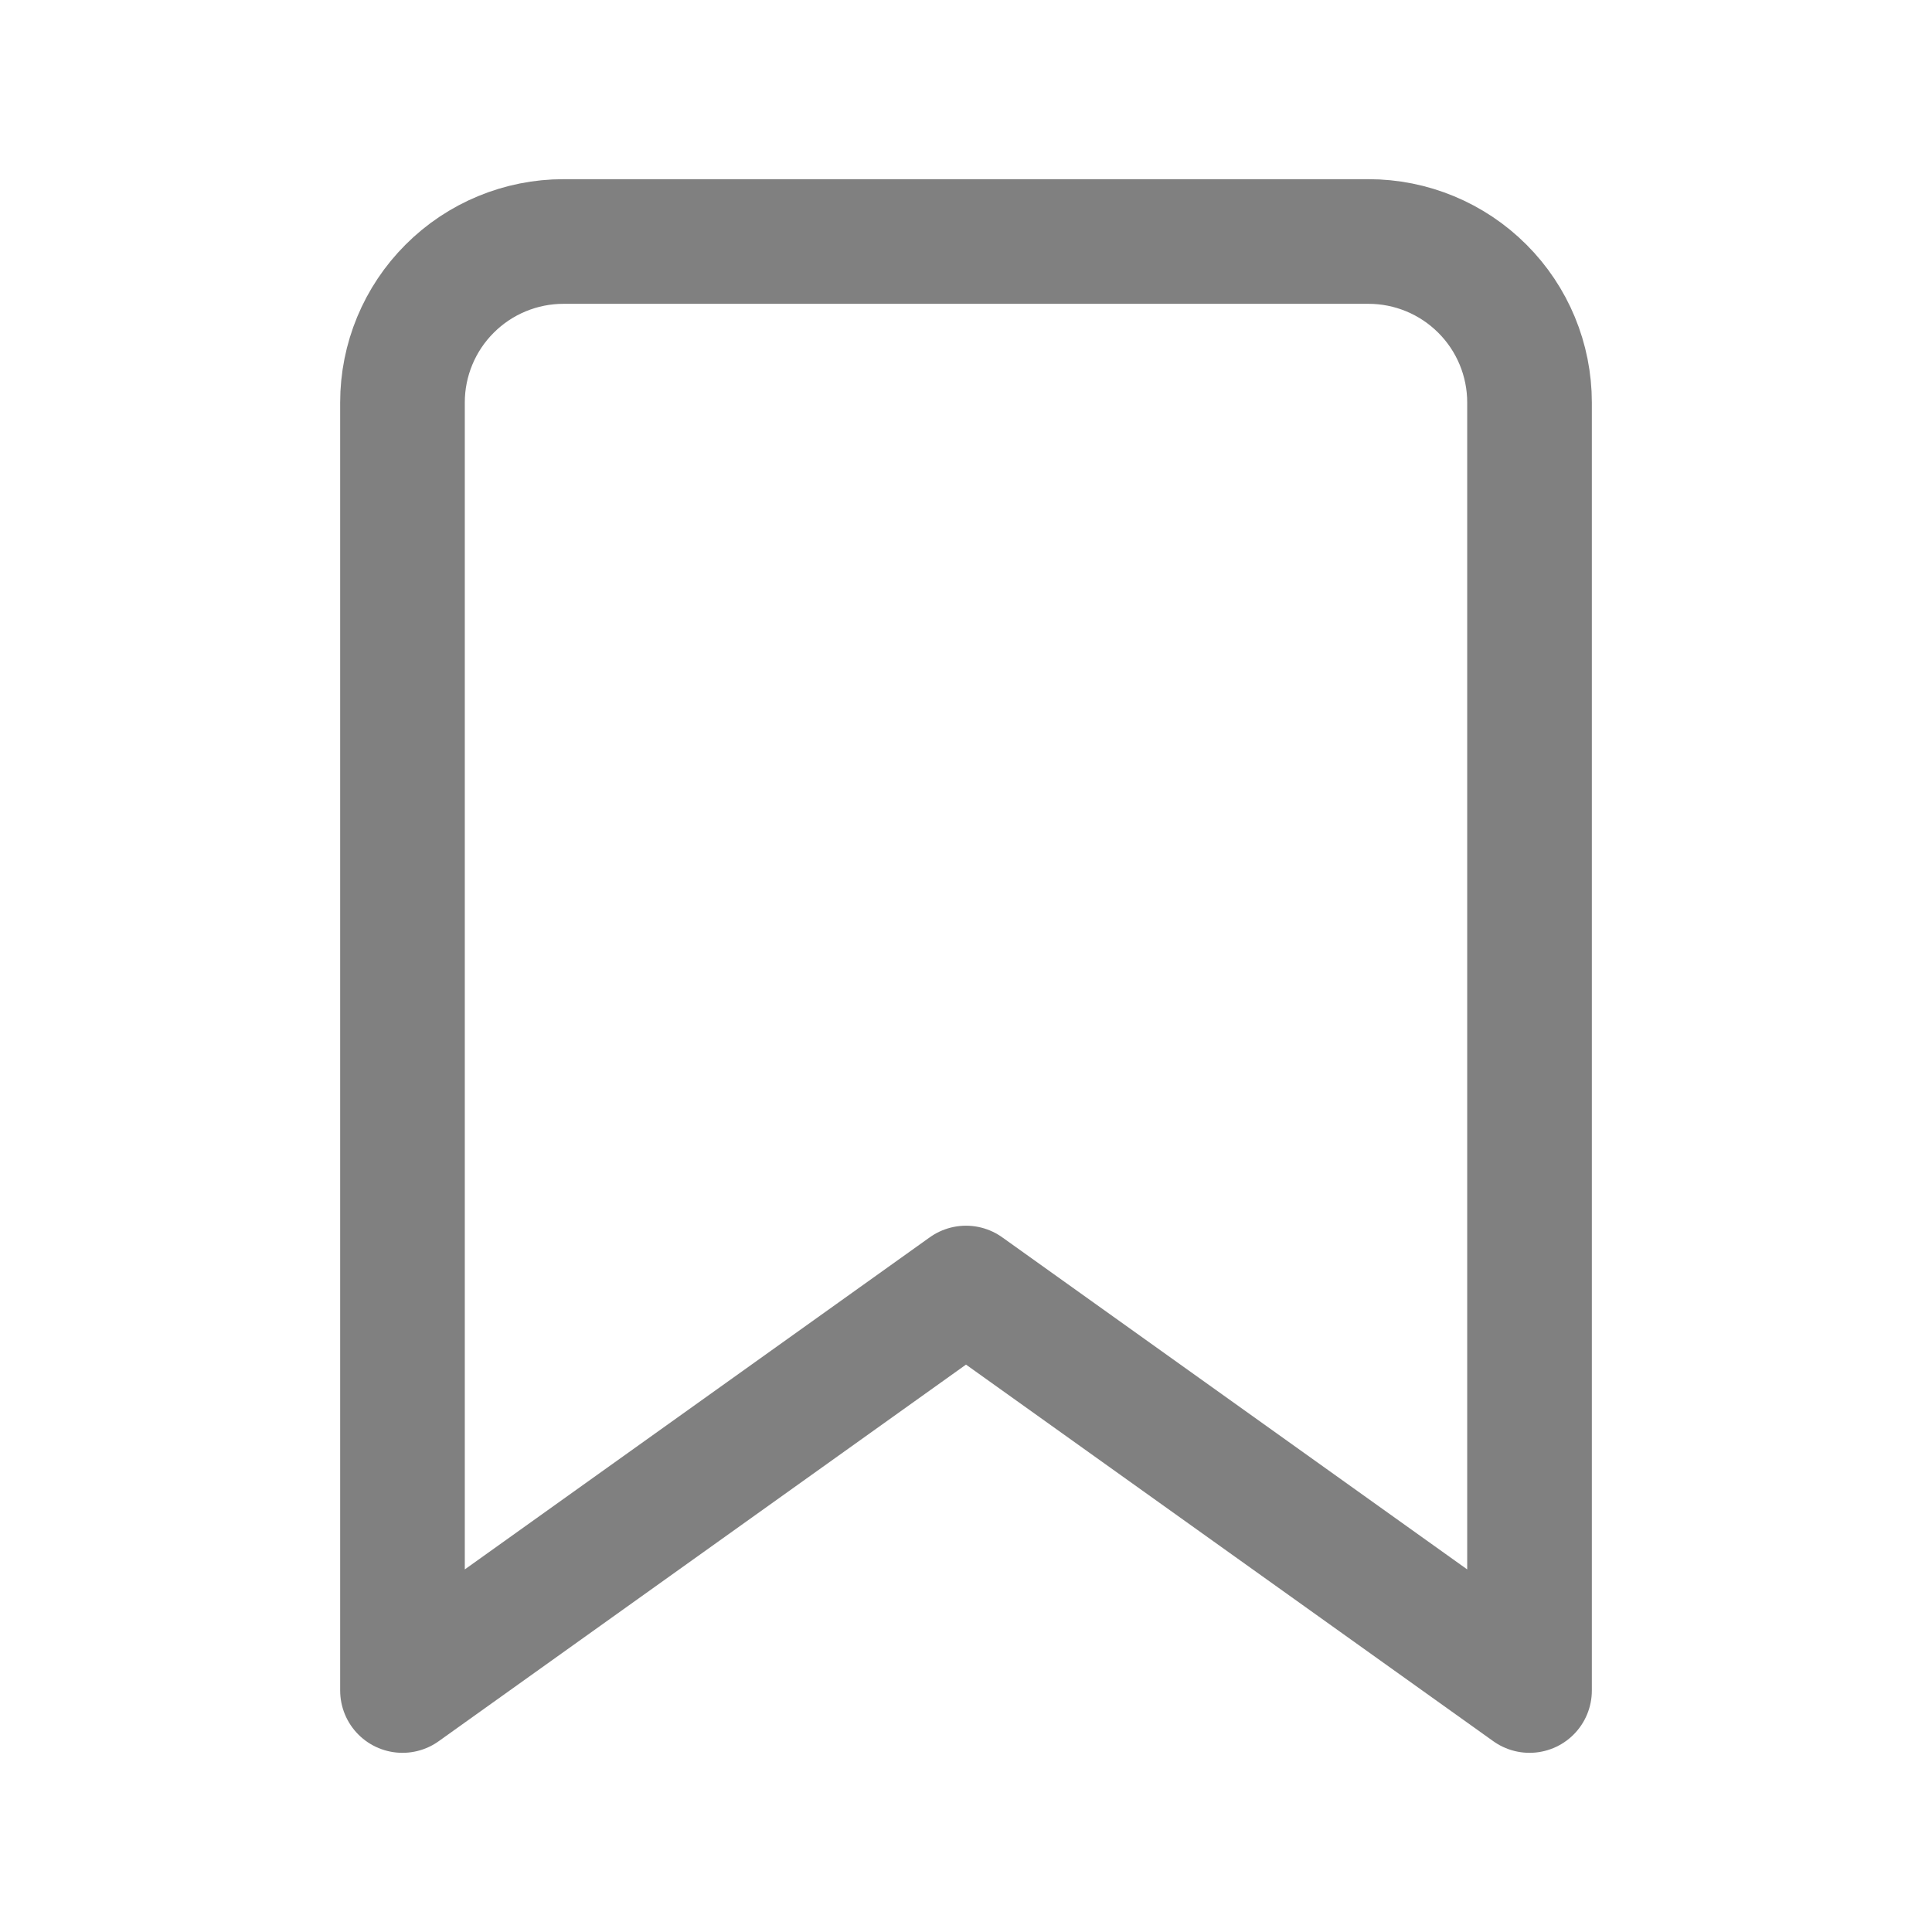
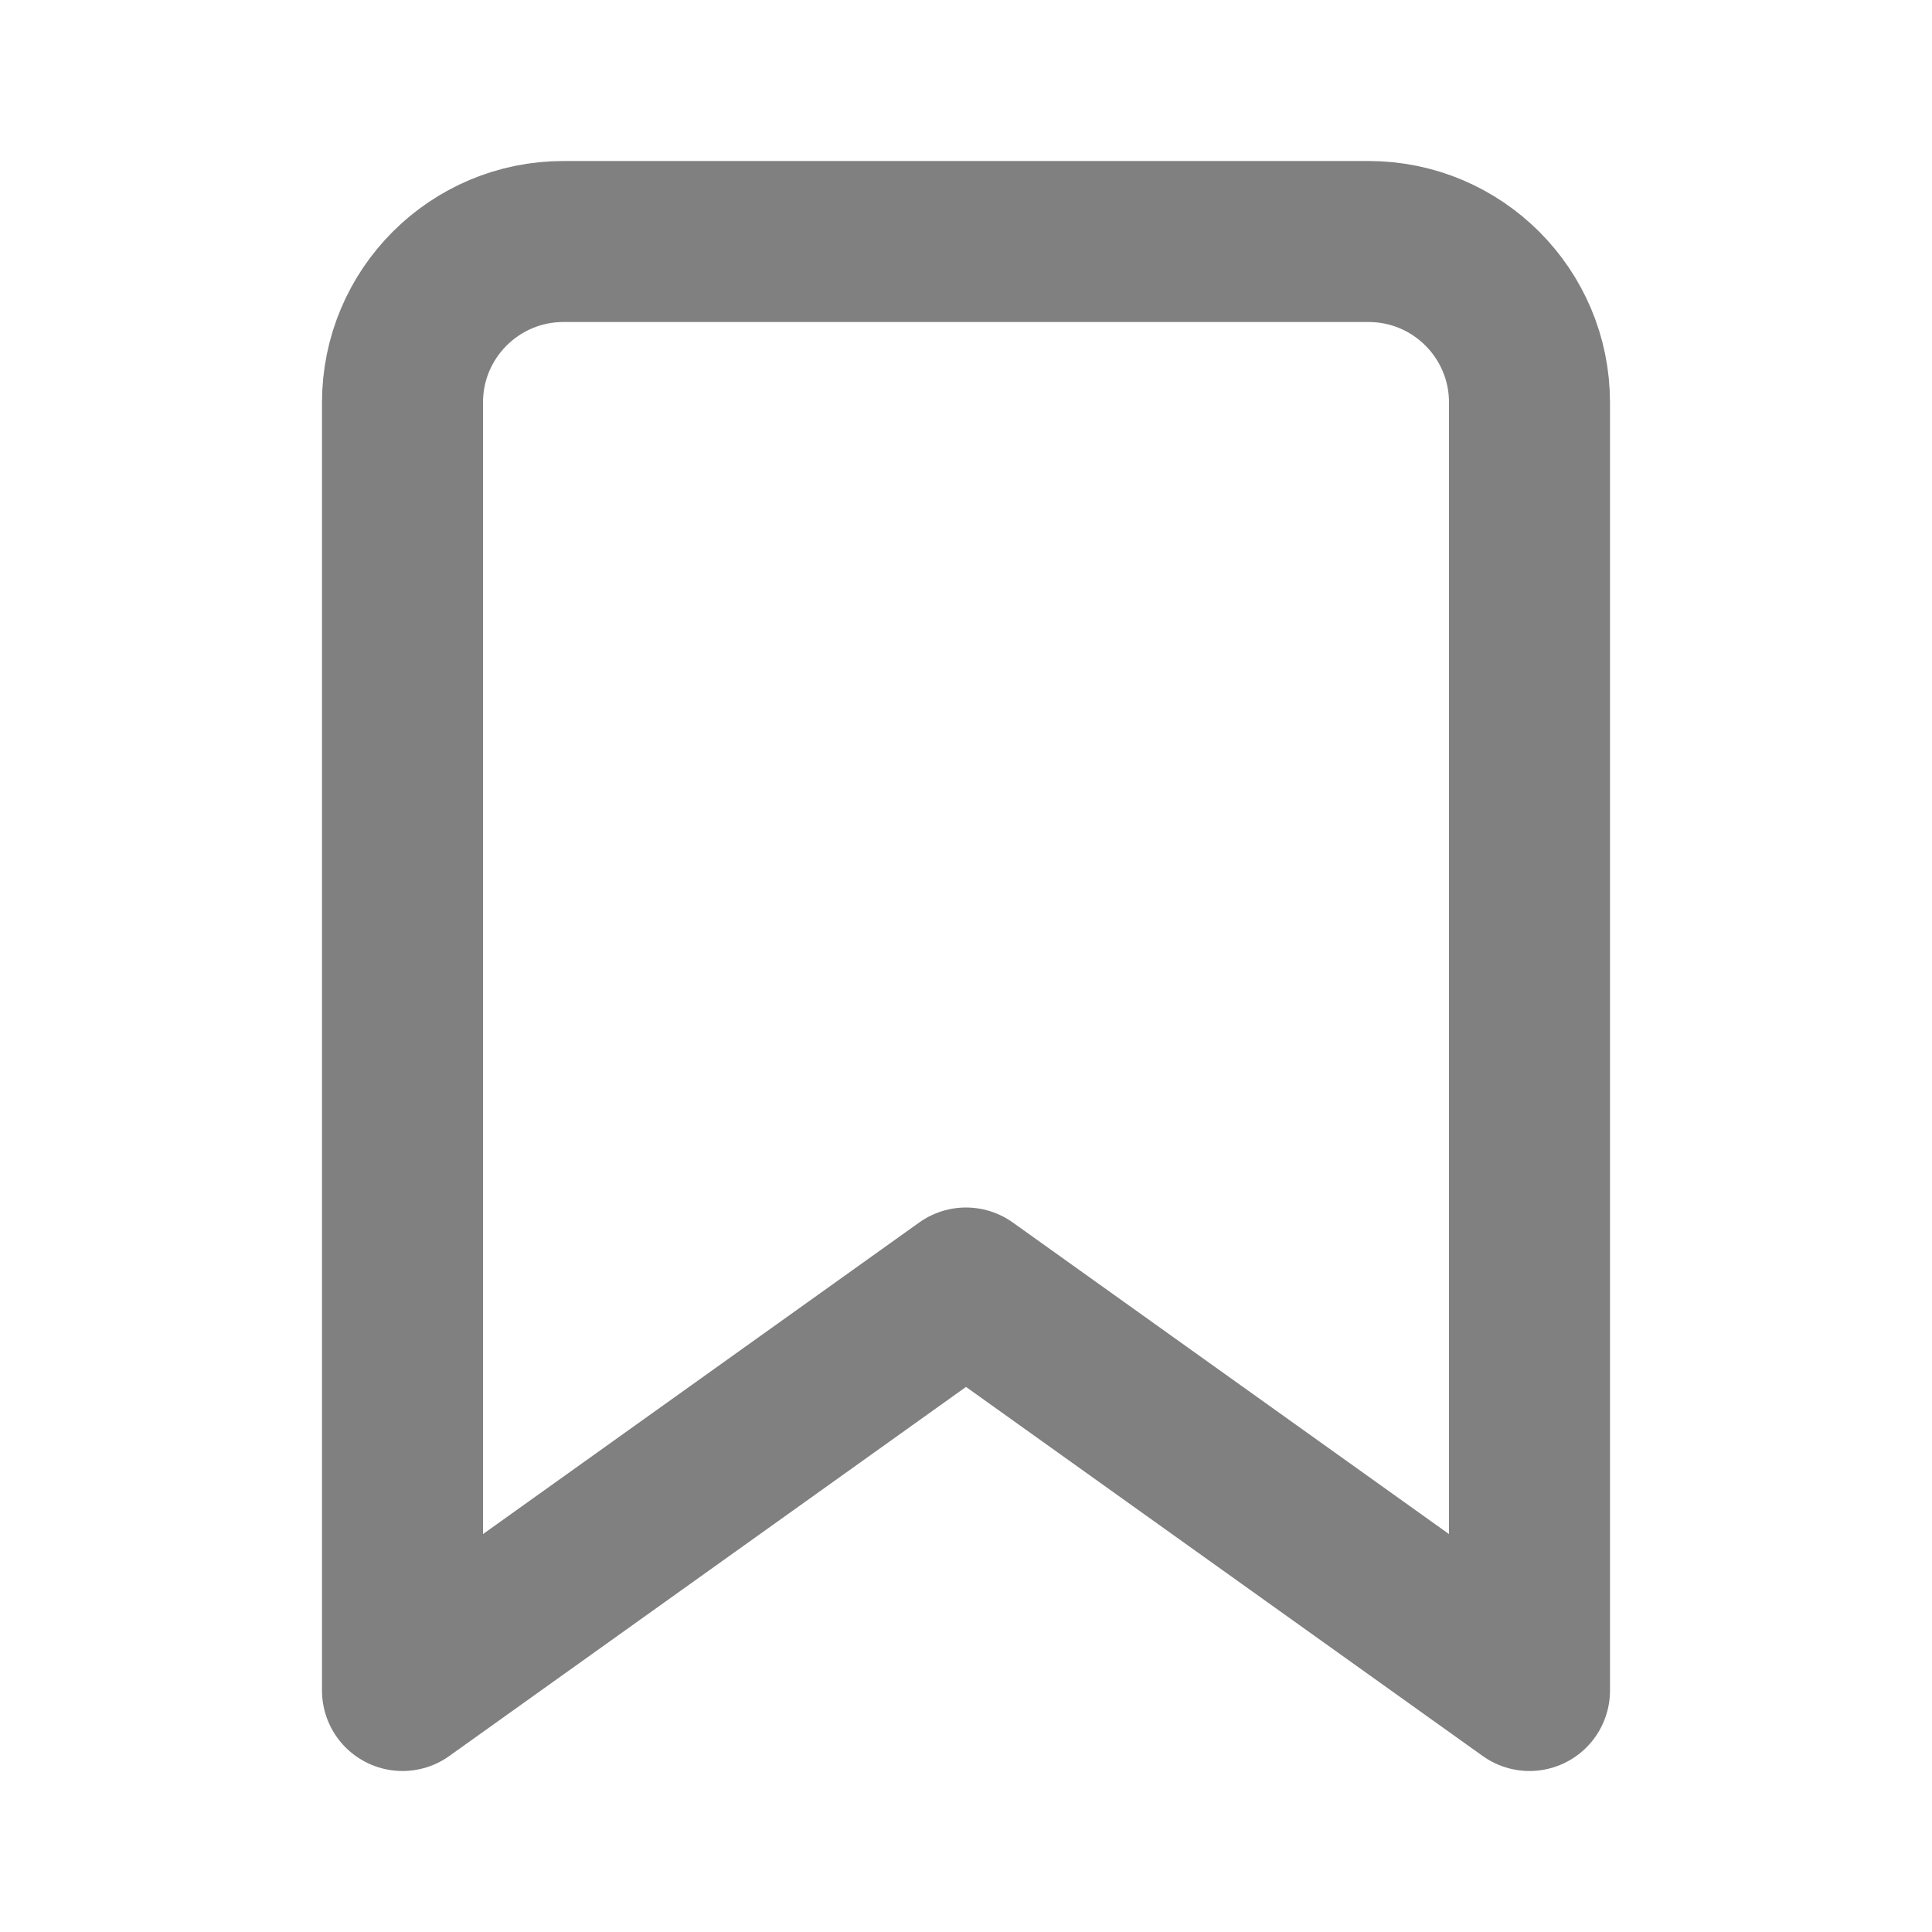
- <svg xmlns="http://www.w3.org/2000/svg" width="31" height="31" viewBox="0 0 31 31" fill="none">
-   <g opacity="0.5">
-     <path d="M24.542 27.125L15.5 20.667L6.458 27.125V6.458C6.458 5.773 6.73 5.116 7.215 4.632C7.699 4.147 8.357 3.875 9.042 3.875H21.958C22.643 3.875 23.3 4.147 23.785 4.632C24.27 5.116 24.542 5.773 24.542 6.458V27.125Z" stroke="#020202" stroke-width="2" stroke-linecap="round" stroke-linejoin="round" />
-   </g>
+ <svg xmlns="http://www.w3.org/2000/svg" width="24" height="24" viewBox="0 0 24 24" fill="none" stroke="#808080" stroke-width="2" stroke-linecap="round" stroke-linejoin="round" class="feather feather-bookmark">
+   <path d="M19 21l-7-5-7 5V5a2 2 0 0 1 2-2h10a2 2 0 0 1 2 2z" />
</svg>
